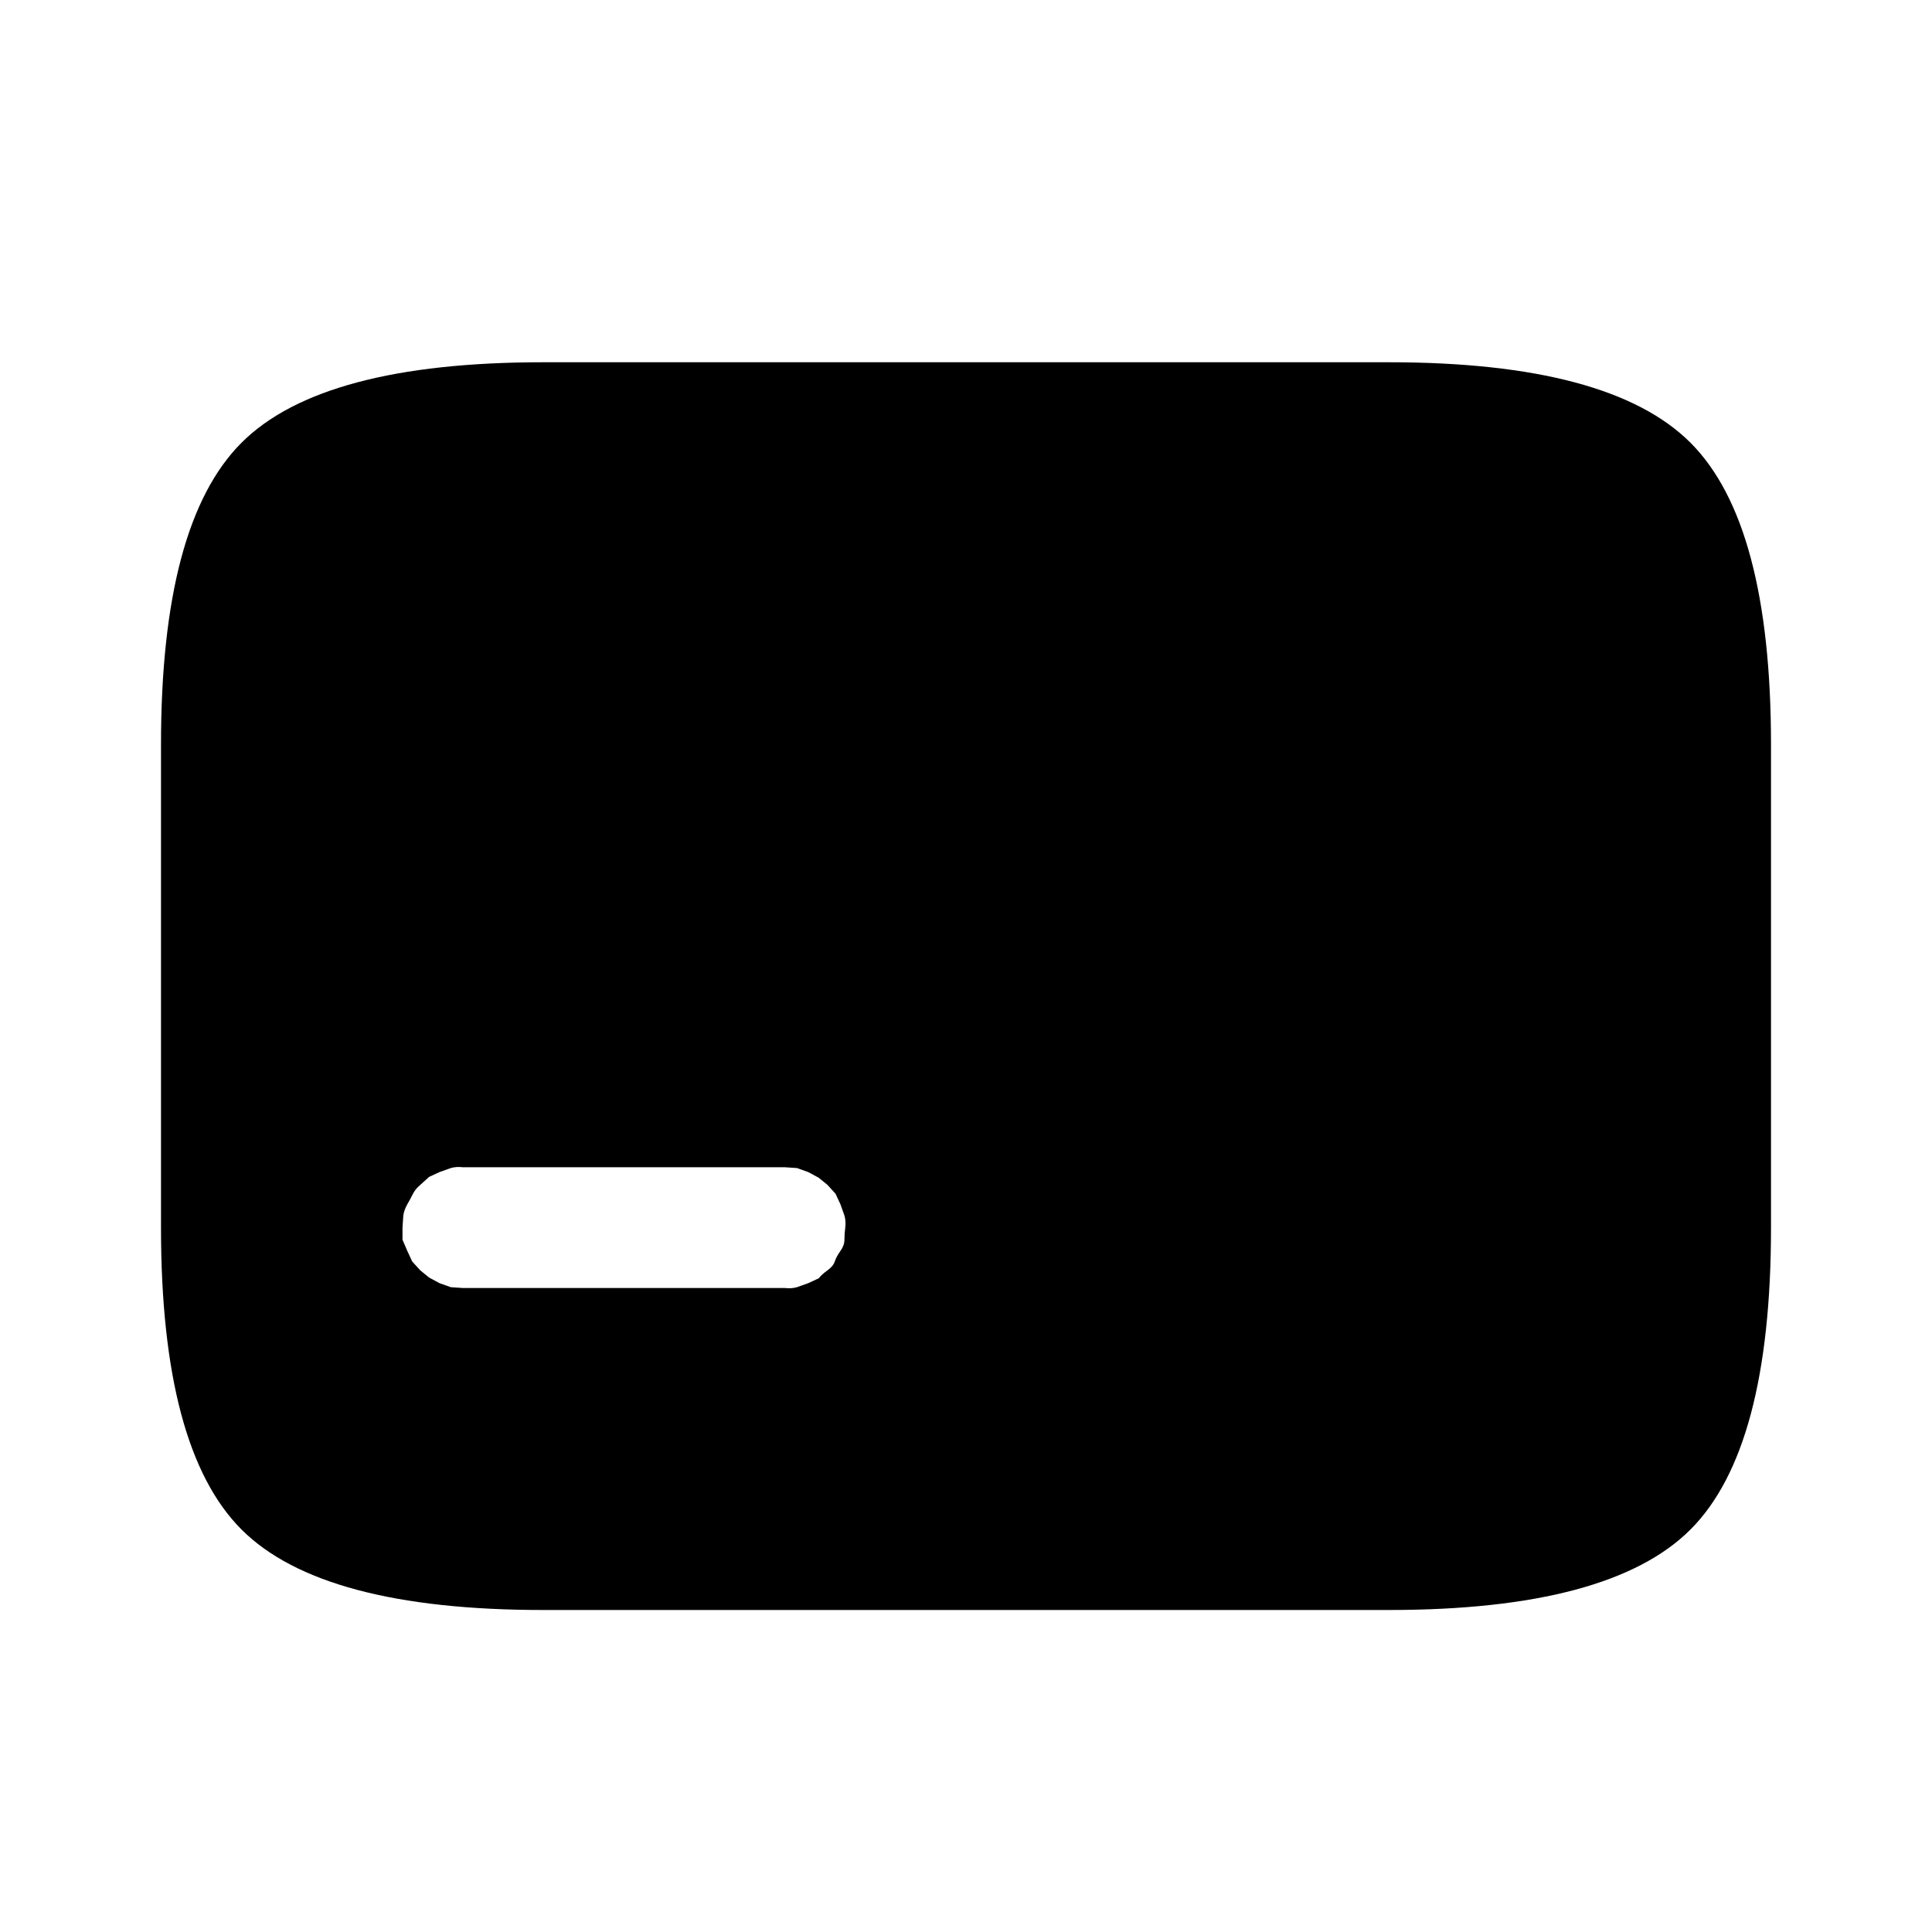
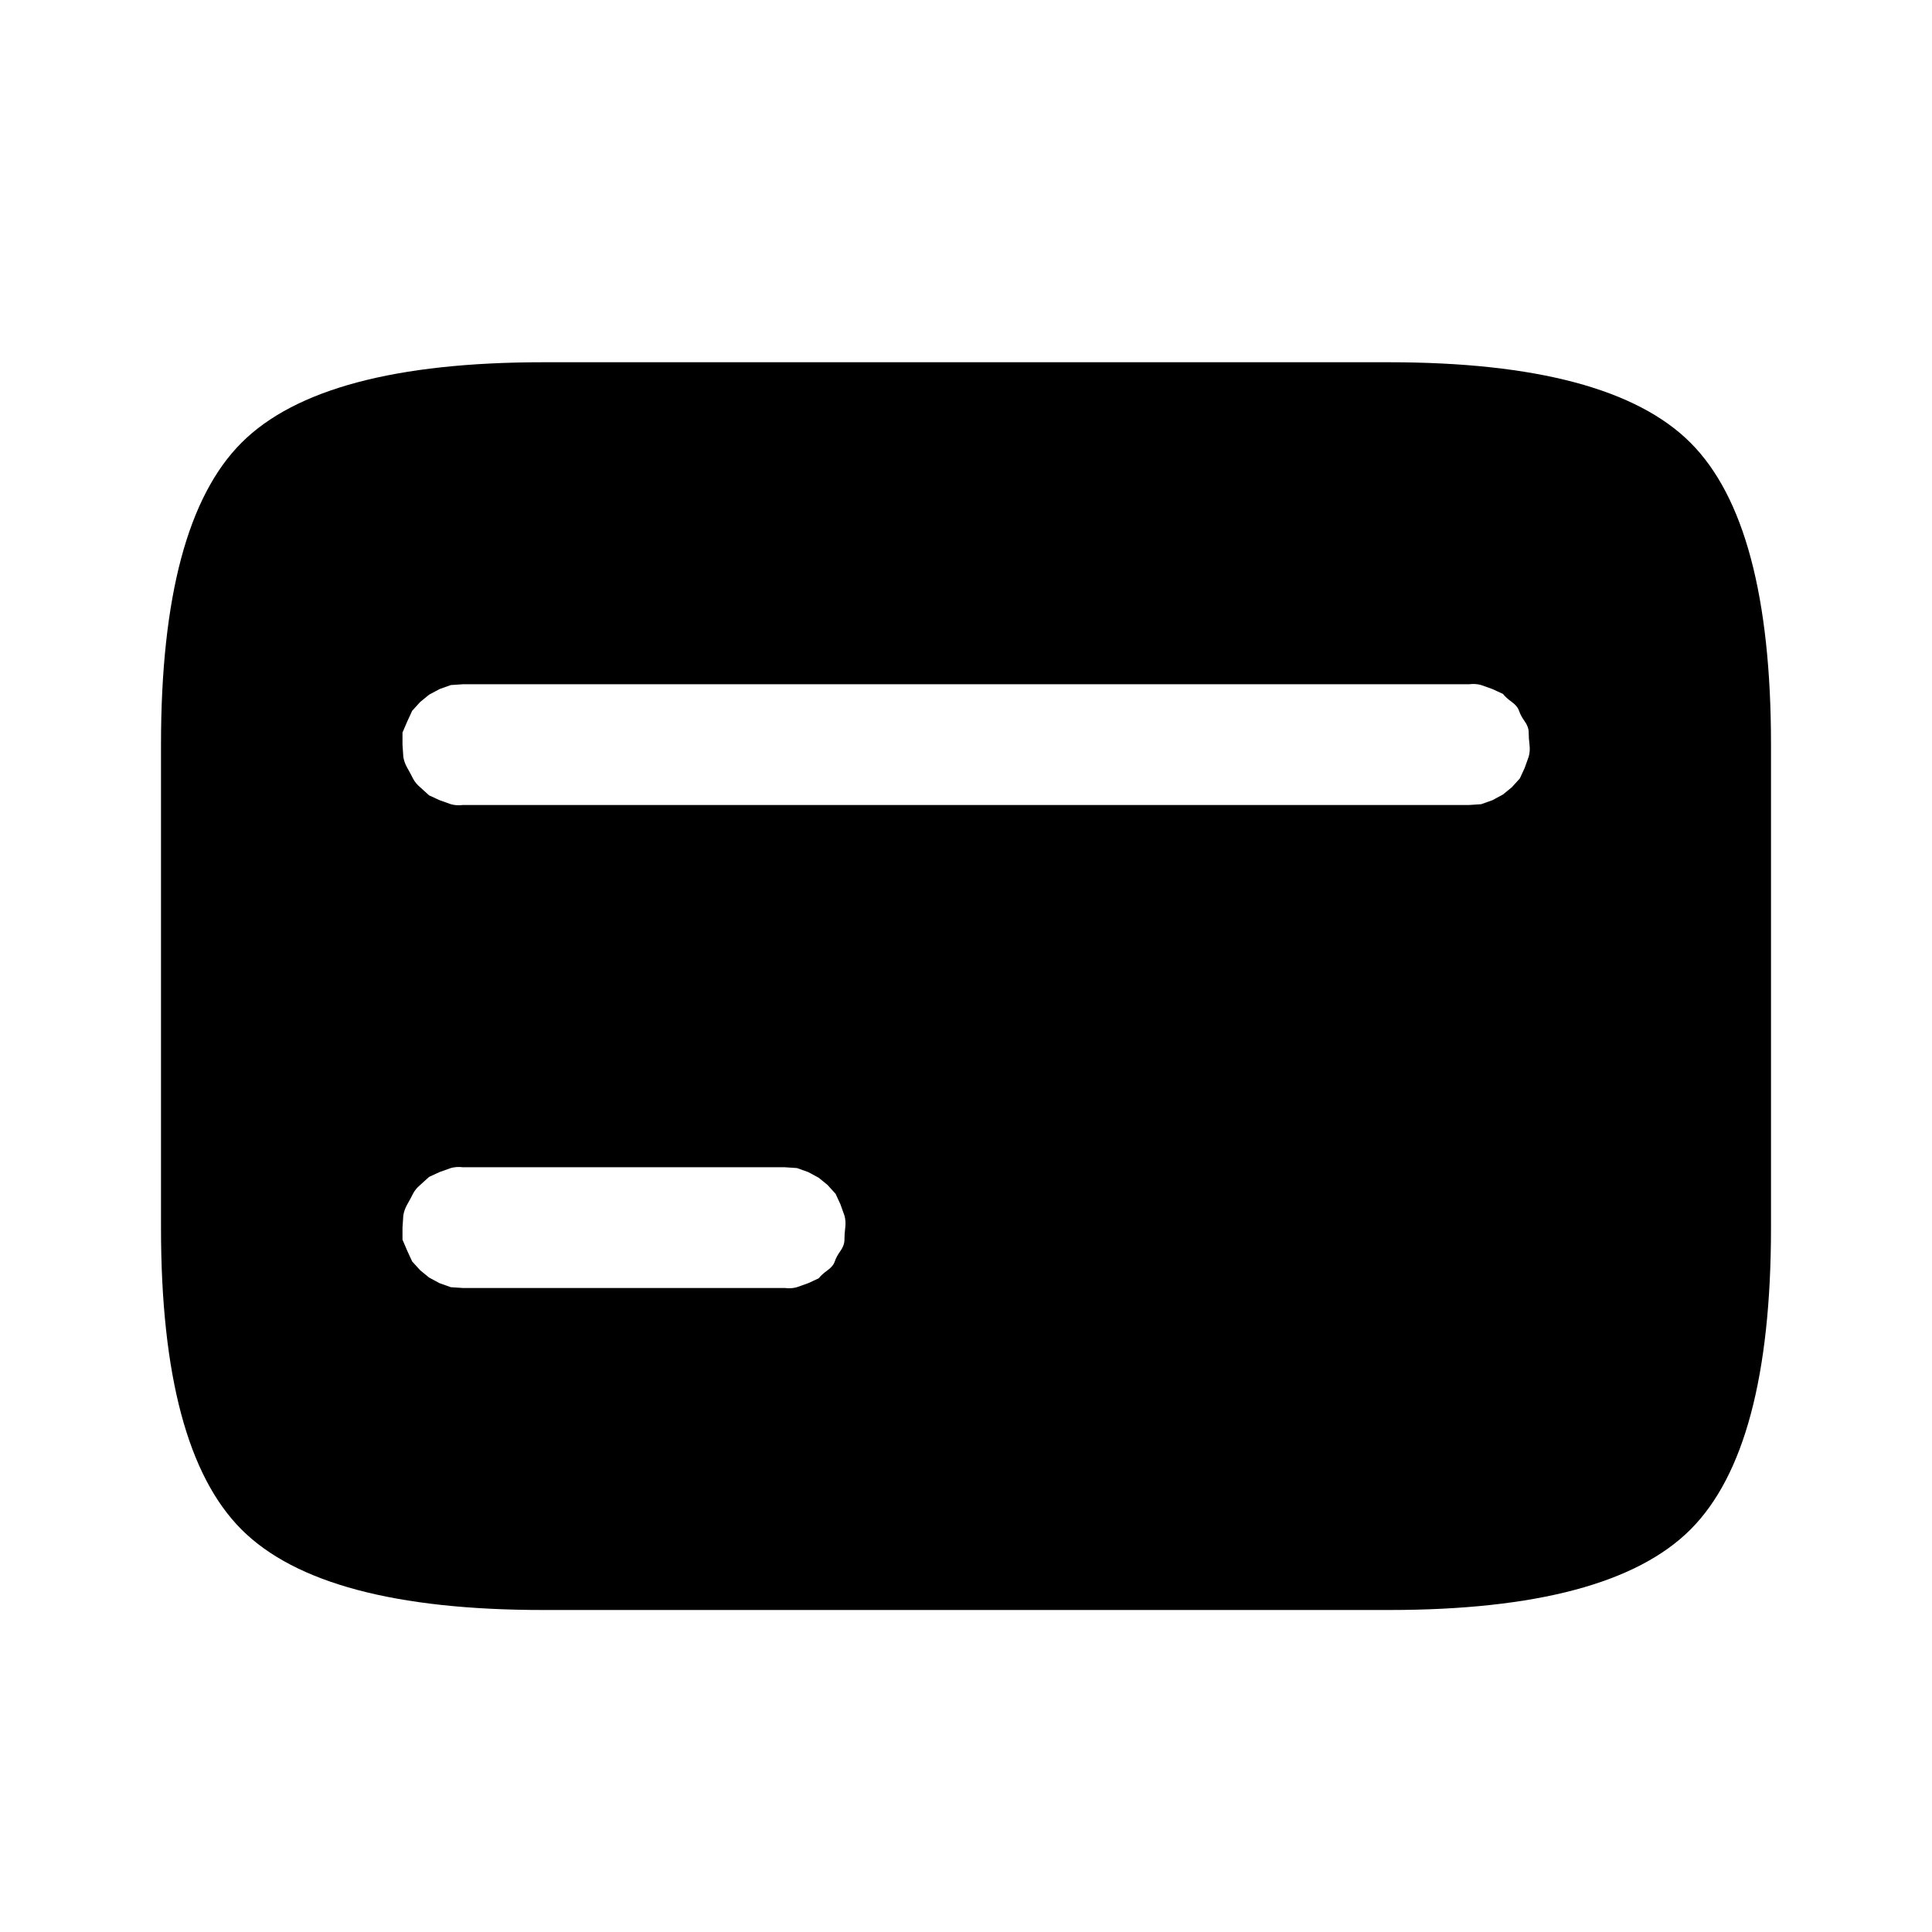
<svg xmlns="http://www.w3.org/2000/svg" width="24" height="24" viewBox="0 0 24 24" fill="currentColor">
-   <path d="M17.25 4.5H6.75Q4 4.5 3 5.5T2 9.25v6Q2 18 3 19t3.75 1h10.5Q20 20 21 19t1-3.75v-6q0-2.75-1-3.75t-3.75-1m1 4H5.75l-.15.01-.14.05-.13.07-.11.09-.1.11-.06.13L5 9.1v.15l.01.15q.01.07.05.14t.07.13.09.11l.11.1.13.06.14.05q.07.02.15.01h12.5l.15-.01.14-.05.13-.07.11-.09.1-.11.06-.13.05-.14q.02-.07.01-.15t-.01-.15-.05-.14-.07-.13-.09-.11-.11-.1l-.13-.06-.14-.05q-.07-.02-.15-.01m-12.5 6h4l.15.01.14.05.13.07.11.09.1.11.06.13.05.14q.02.07.01.15t-.01.15-.05.14-.07.13-.09.11-.11.1l-.13.06-.14.05q-.07.02-.15.01h-4l-.15-.01-.14-.05-.13-.07-.11-.09-.1-.11-.06-.13L5 15.4v-.15l.01-.15q.01-.07.05-.14t.07-.13.09-.11l.11-.1.13-.06.14-.05q.07-.02.15-.01" />
+   <path fill-rule="evenodd" d="M17.25 4.5H6.75Q4 4.5 3 5.5T2 9.25v6Q2 18 3 19t3.75 1h10.5Q20 20 21 19t1-3.75v-6q0-2.75-1-3.75t-3.75-1m1 4H5.75l-.15.01-.14.05-.13.07-.11.09-.1.11-.06.13L5 9.1v.15l.01.15q.01.07.05.14t.07.13.09.11l.11.1.13.06.14.05q.07.02.15.01h12.5l.15-.01.14-.05.13-.07.11-.09.1-.11.06-.13.05-.14q.02-.07.01-.15t-.01-.15-.05-.14-.07-.13-.09-.11-.11-.1l-.13-.06-.14-.05q-.07-.02-.15-.01m-12.5 6h4l.15.01.14.05.13.07.11.09.1.11.06.13.05.14q.02.07.01.15t-.01.15-.05.14-.07.13-.09.11-.11.1l-.13.06-.14.05q-.07.02-.15.01h-4l-.15-.01-.14-.05-.13-.07-.11-.09-.1-.11-.06-.13L5 15.4v-.15l.01-.15q.01-.07.05-.14t.07-.13.09-.11l.11-.1.13-.06.14-.05q.07-.02.15-.01" />
</svg>
